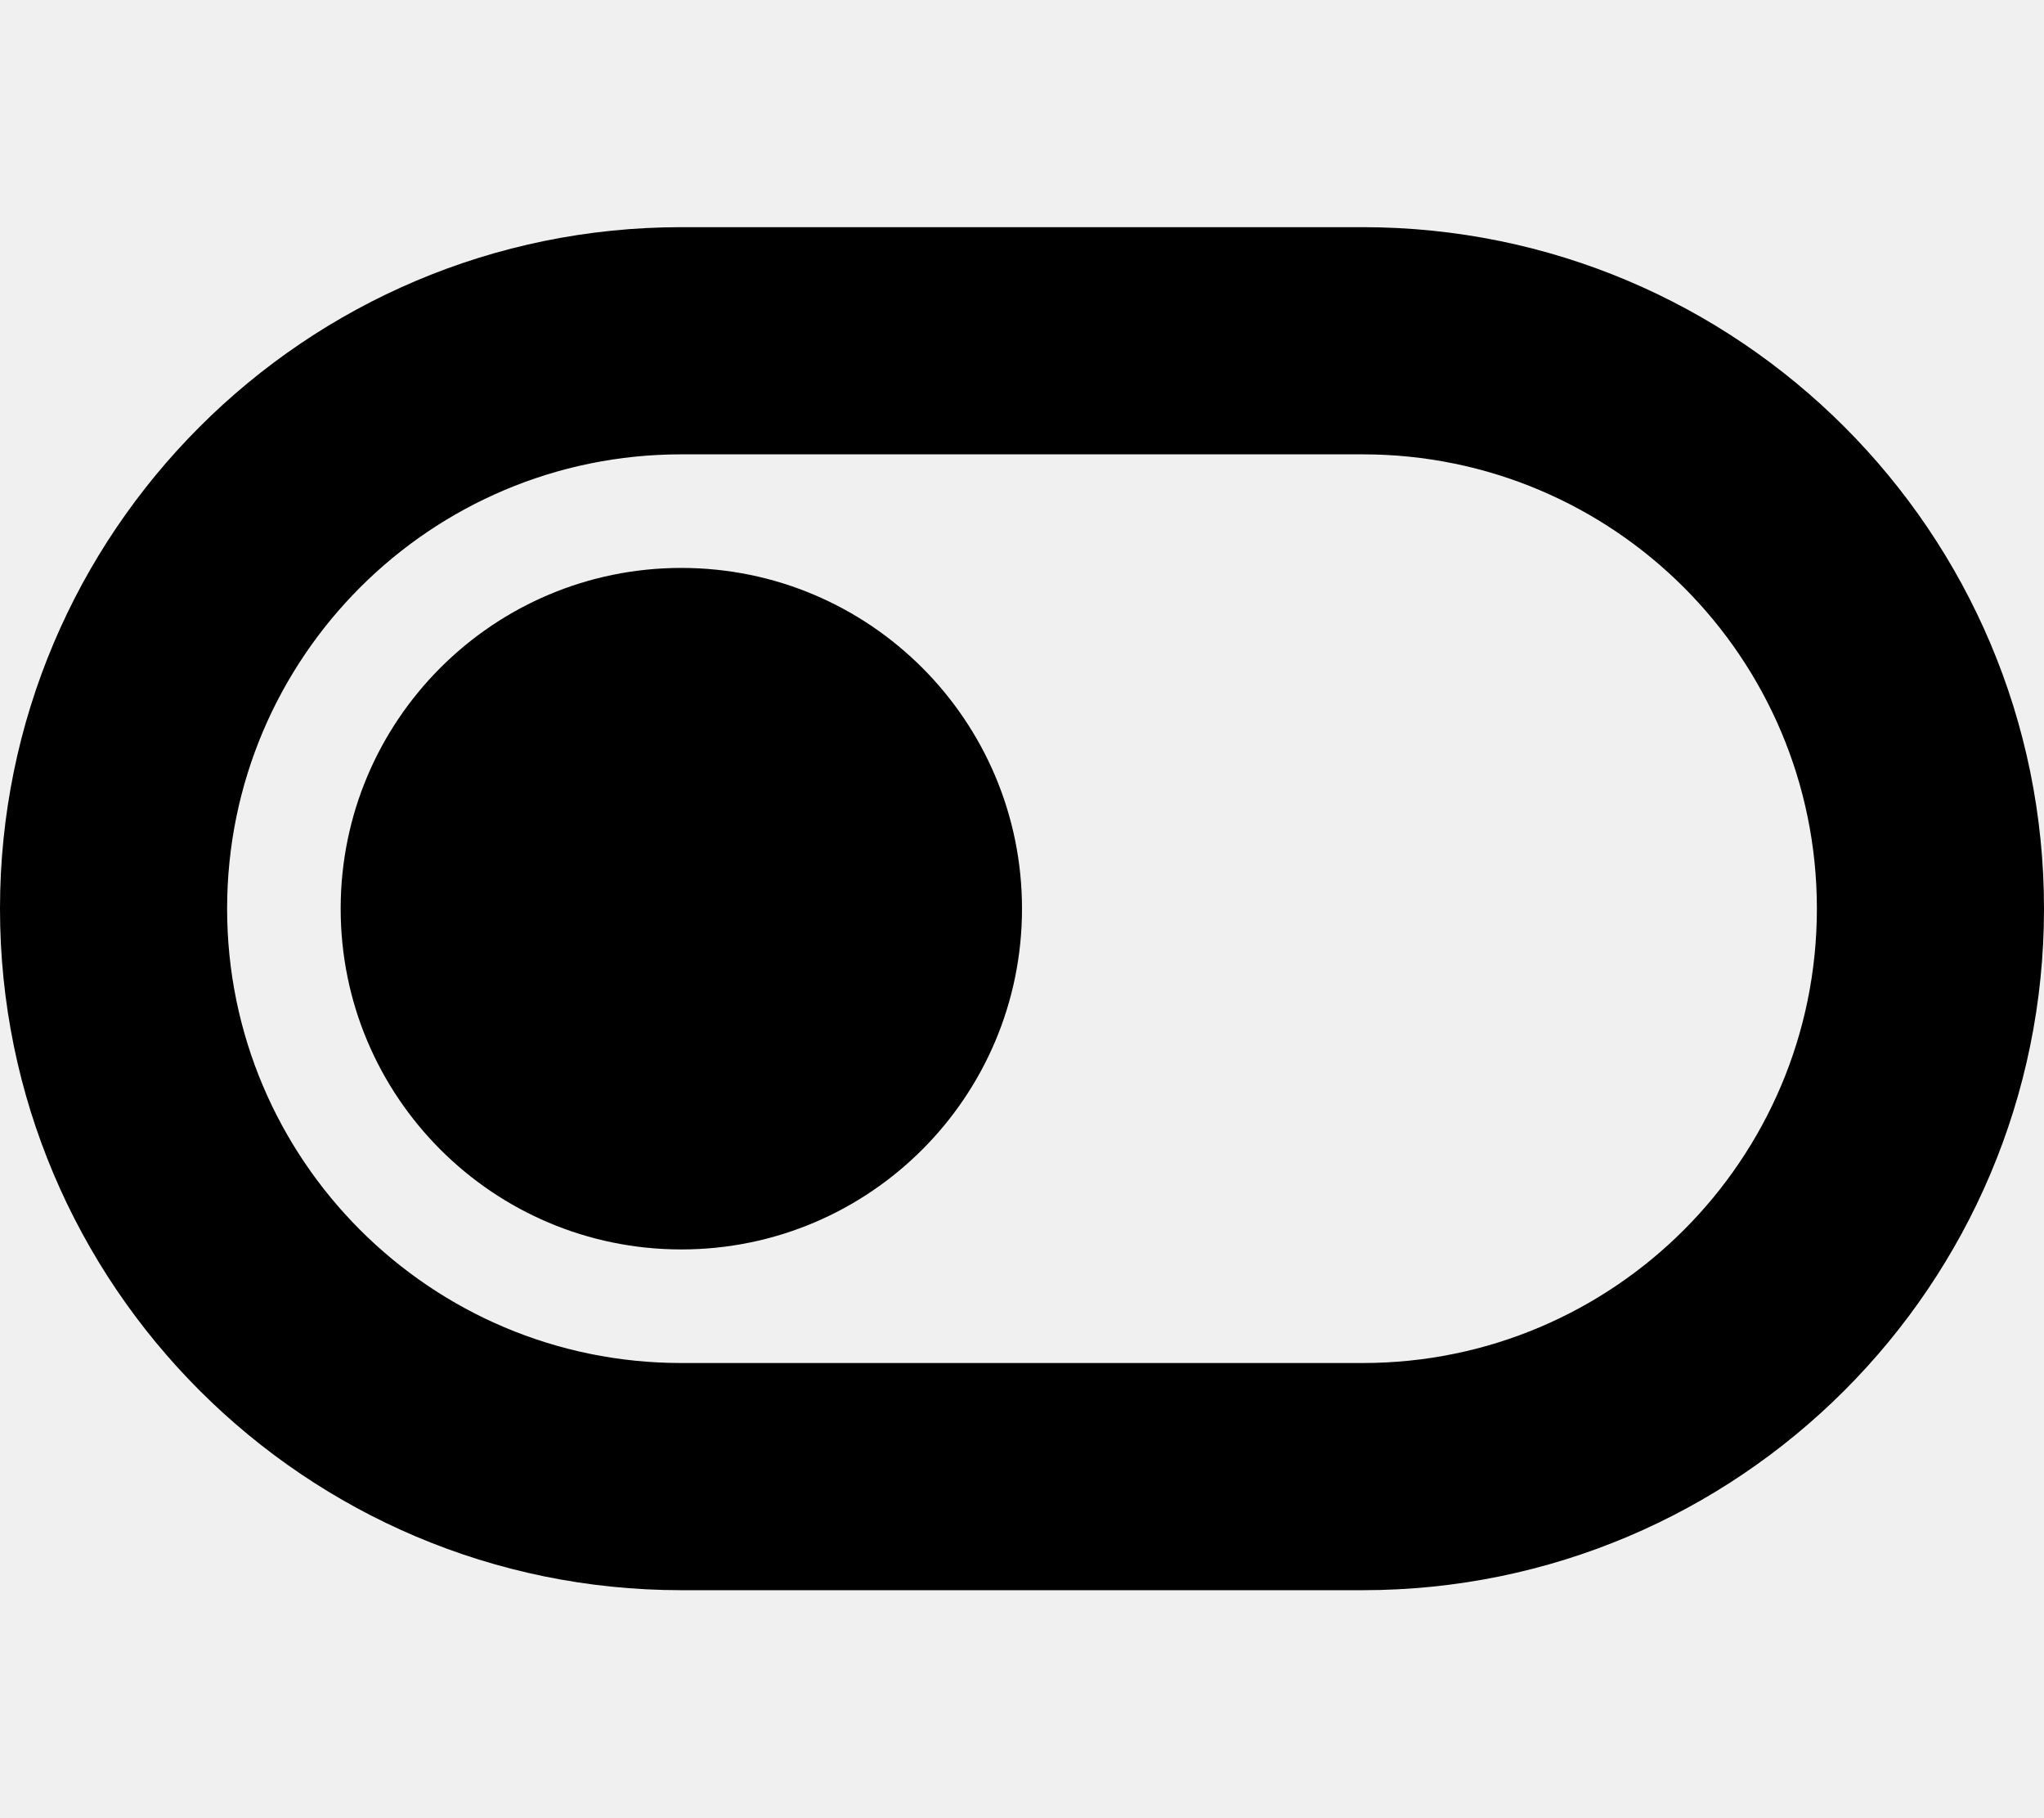
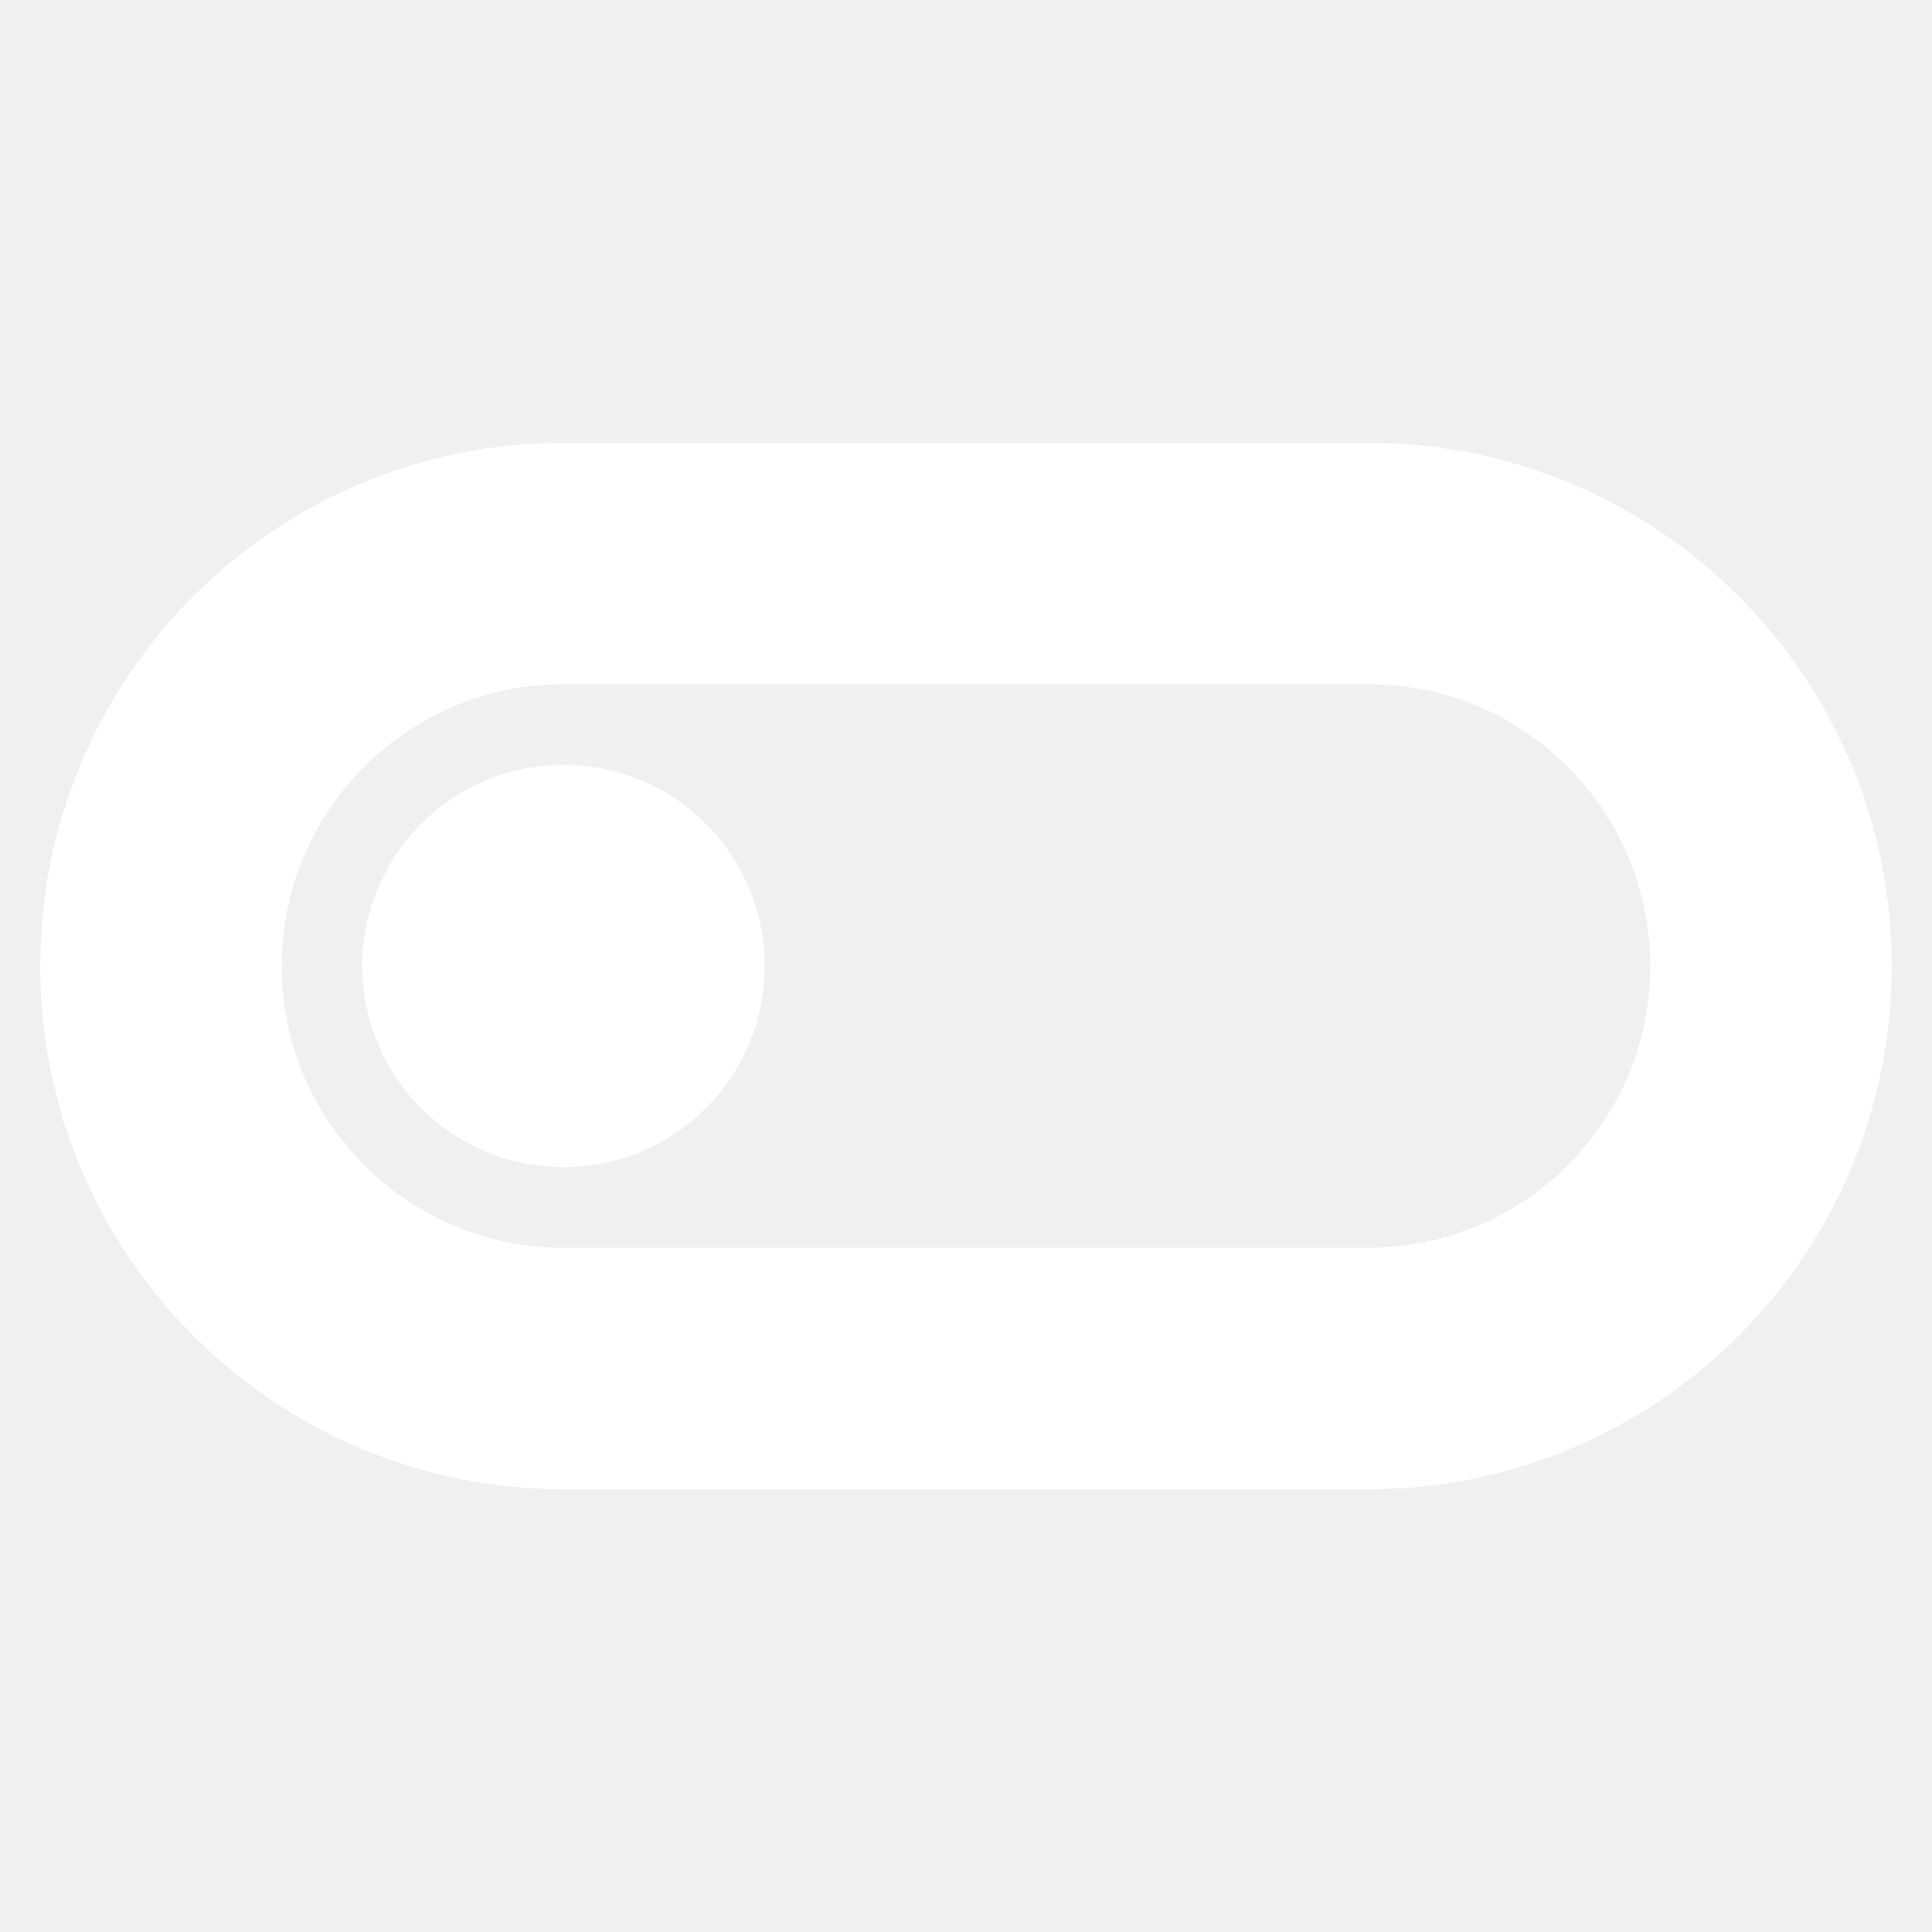
- <svg xmlns="http://www.w3.org/2000/svg" viewBox="0 0 576 512">
-   <path d="M384 128c70.7 0 128 57.3 128 128s-57.3 128-128 128H192c-70.7 0-128-57.3-128-128s57.3-128 128-128H384zM576 256c0-106-86-192-192-192H192C86 64 0 150 0 256S86 448 192 448H384c106 0 192-86 192-192zM192 352a96 96 0 1 0 0-192 96 96 0 1 0 0 192z" />
+ <svg xmlns="http://www.w3.org/2000/svg" width="47px" height="47px" stroke-width="3" viewBox="0 0 24 24" fill="none" color="#ffffff">
+   <path d="M7 13a1 1 0 100-2 1 1 0 000 2z" fill="#ffffff" stroke="#ffffff" stroke-width="3" stroke-linecap="round" stroke-linejoin="round" />
+   <path d="M17 17H7A5 5 0 017 7h10a5 5 0 010 10z" stroke="#ffffff" stroke-width="3" />
</svg>
